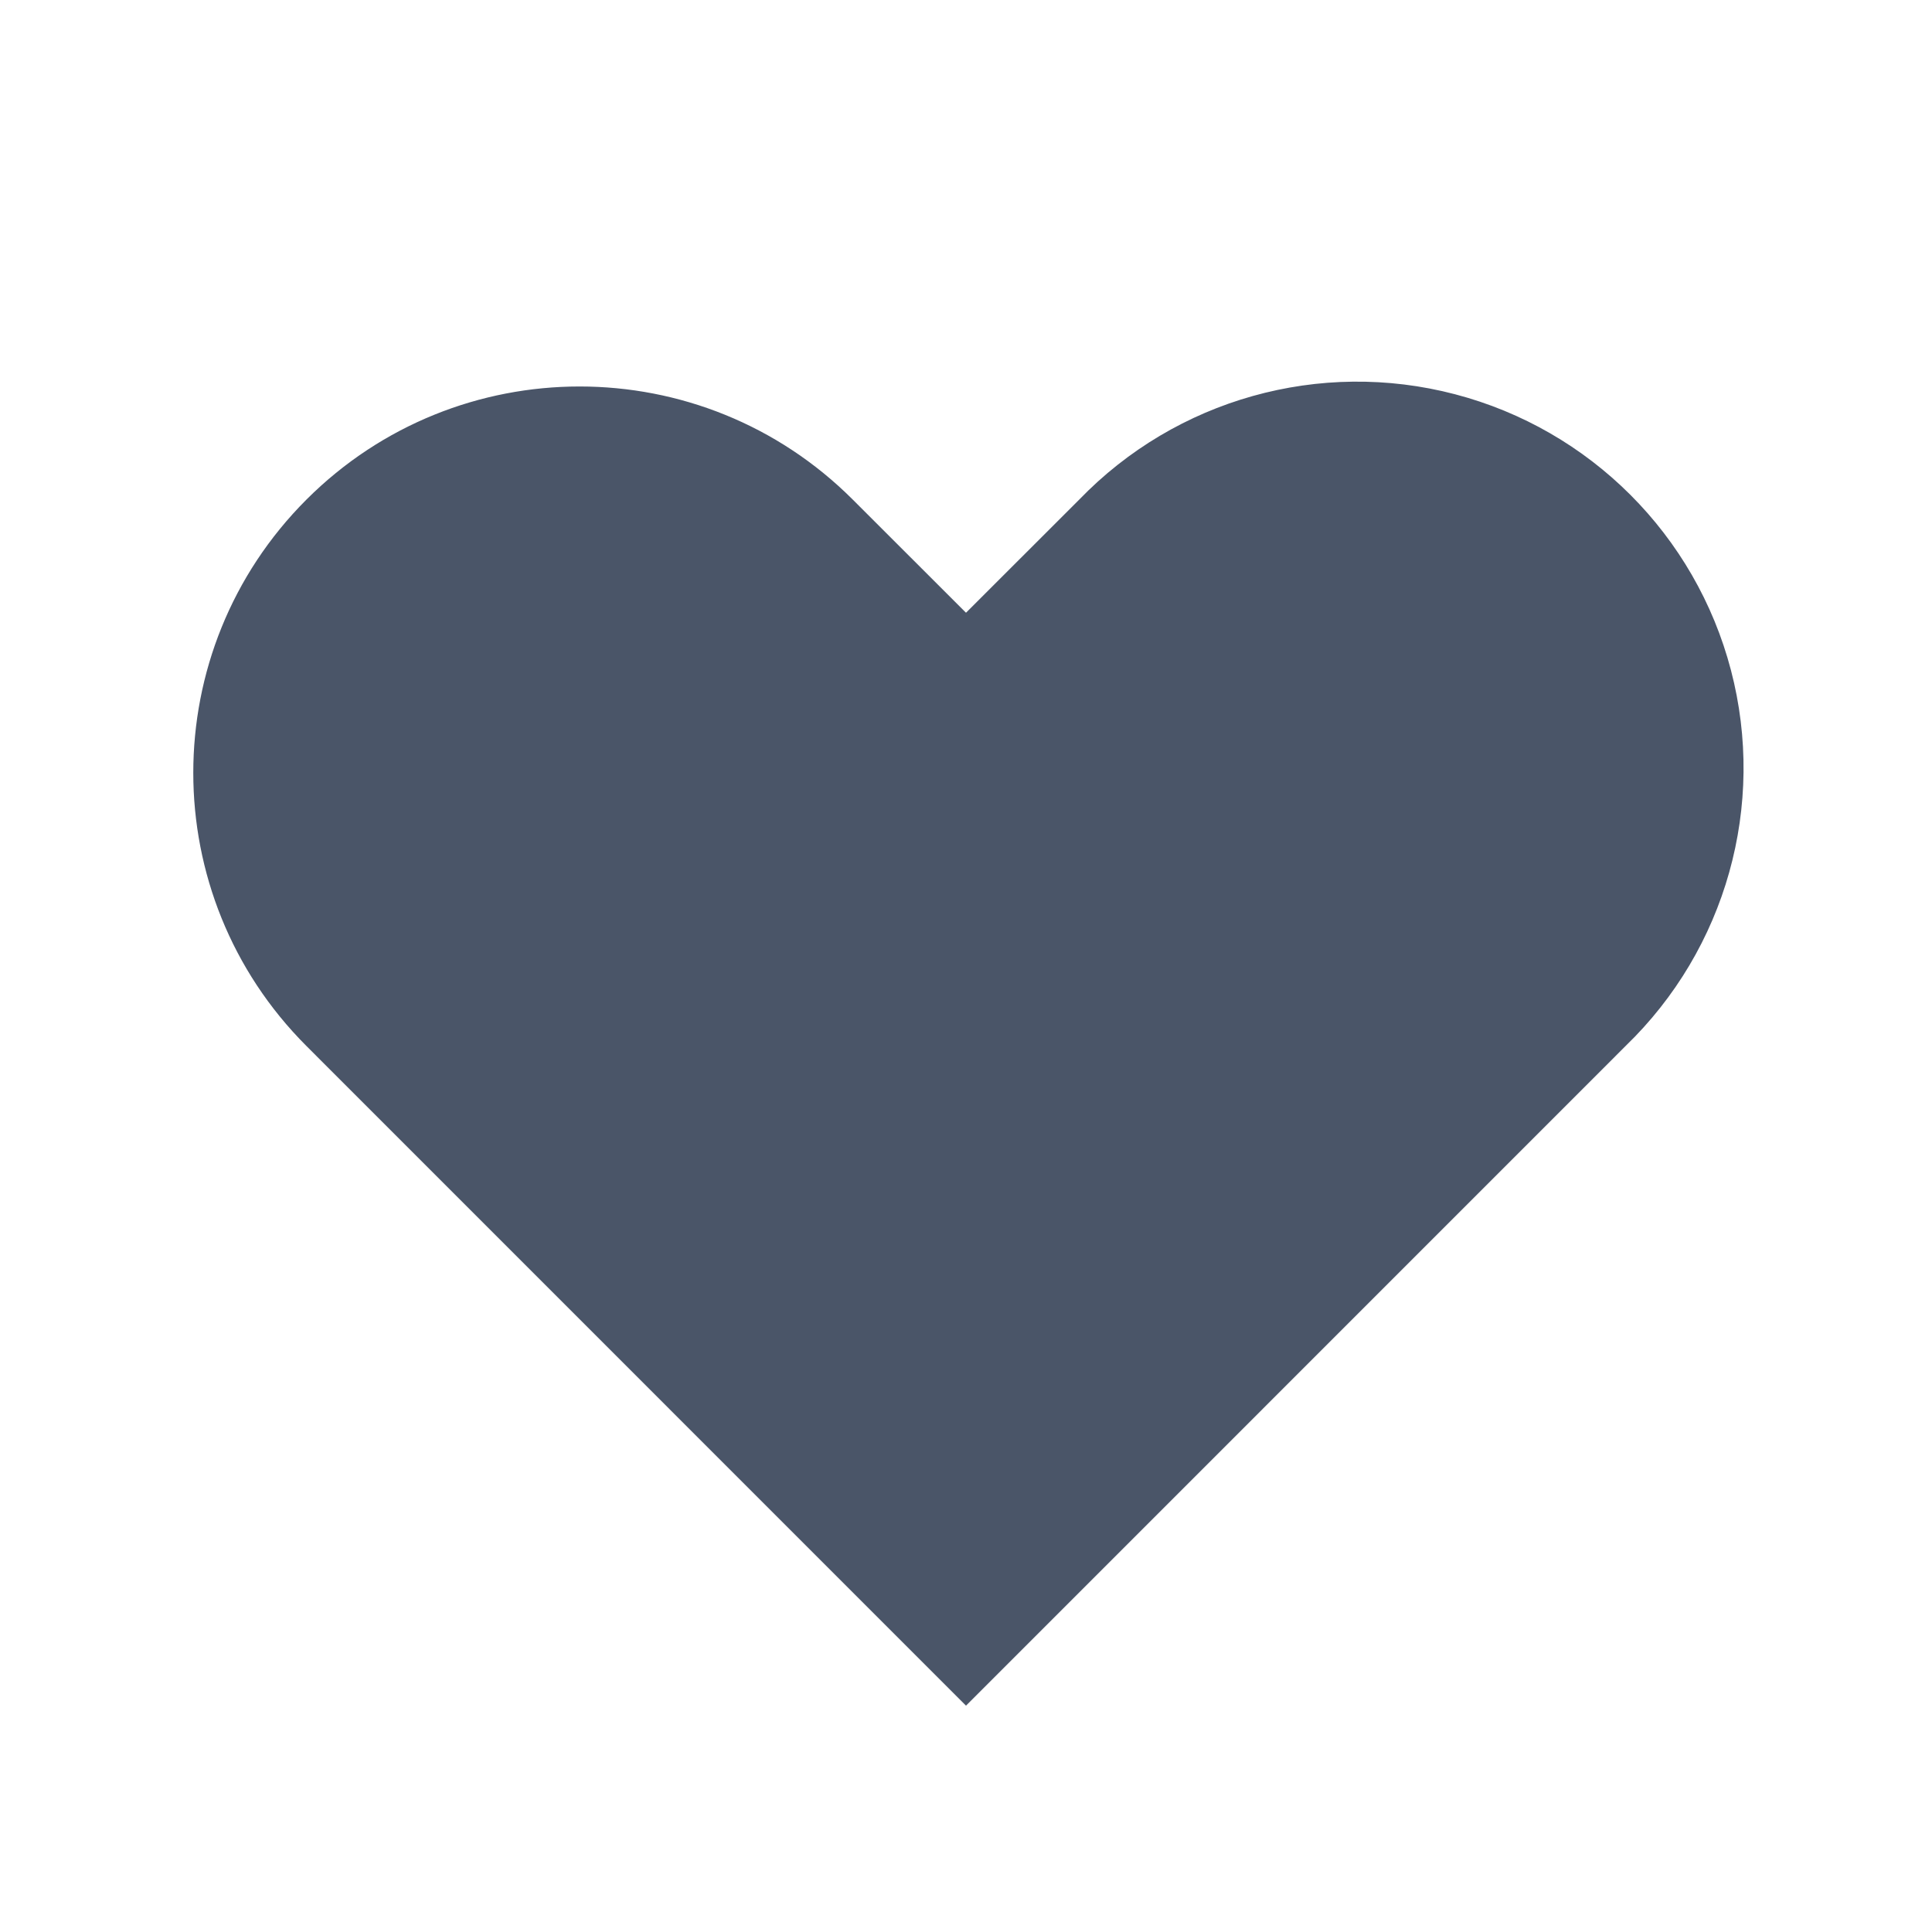
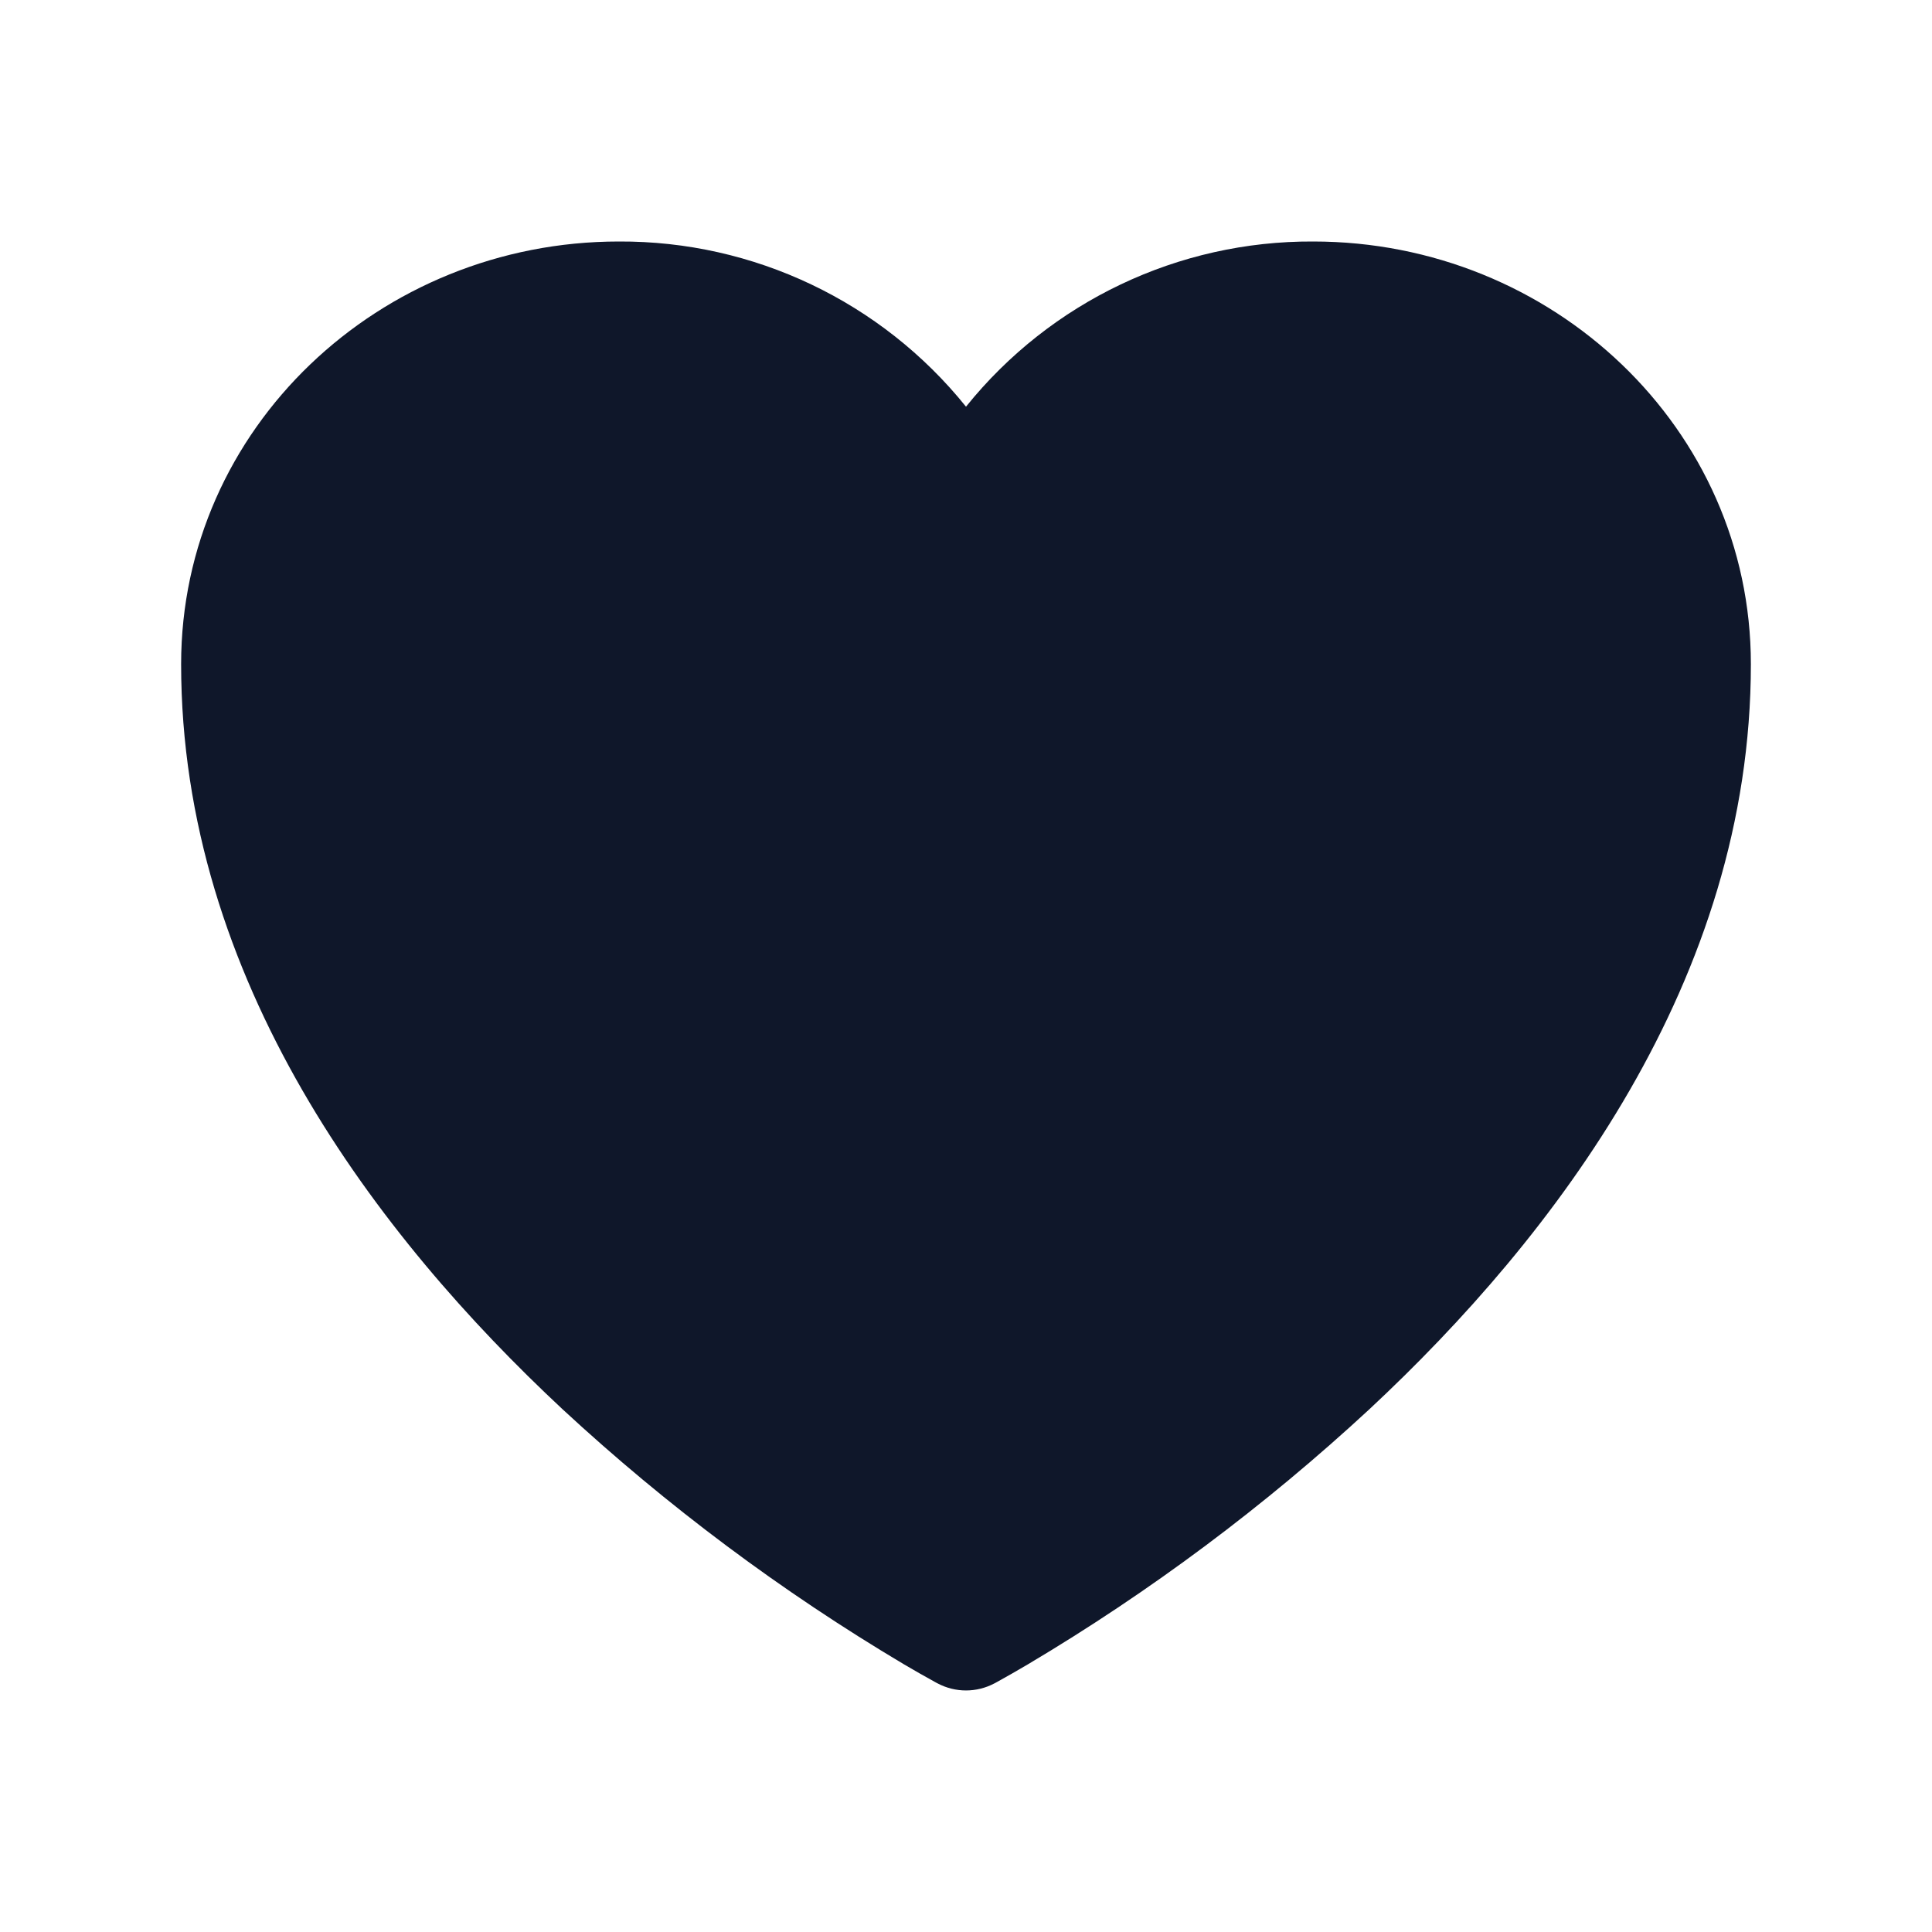
- <svg xmlns="http://www.w3.org/2000/svg" fill="none" viewBox="0 0 20 20" width="20" height="20">
-   <path fill-rule="evenodd" clip-rule="evenodd" d="M3.172 5.172a4 4 0 015.656 0L10 6.343l1.172-1.171a4 4 0 115.656 5.656L10 17.657l-6.828-6.829a4 4 0 010-5.656z" fill="#4A5568" />
+ <svg xmlns="http://www.w3.org/2000/svg" fill="none" viewBox="0 0 24 24" width="20" height="20">
+   <path d="M11.645 20.91l-.007-.003-.022-.012a15.247 15.247 0 01-.383-.218 25.18 25.18 0 01-4.244-3.17C4.688 15.36 2.25 12.174 2.25 8.25 2.25 5.322 4.714 3 7.688 3A5.5 5.5 0 0112 5.052 5.5 5.5 0 0116.313 3c2.973 0 5.437 2.322 5.437 5.25 0 3.925-2.438 7.111-4.739 9.256a25.175 25.175 0 01-4.244 3.17 15.247 15.247 0 01-.383.219l-.022.012-.007.004-.003.001a.752.752 0 01-.704 0l-.003-.001z" fill="#0F172A" />
</svg>
